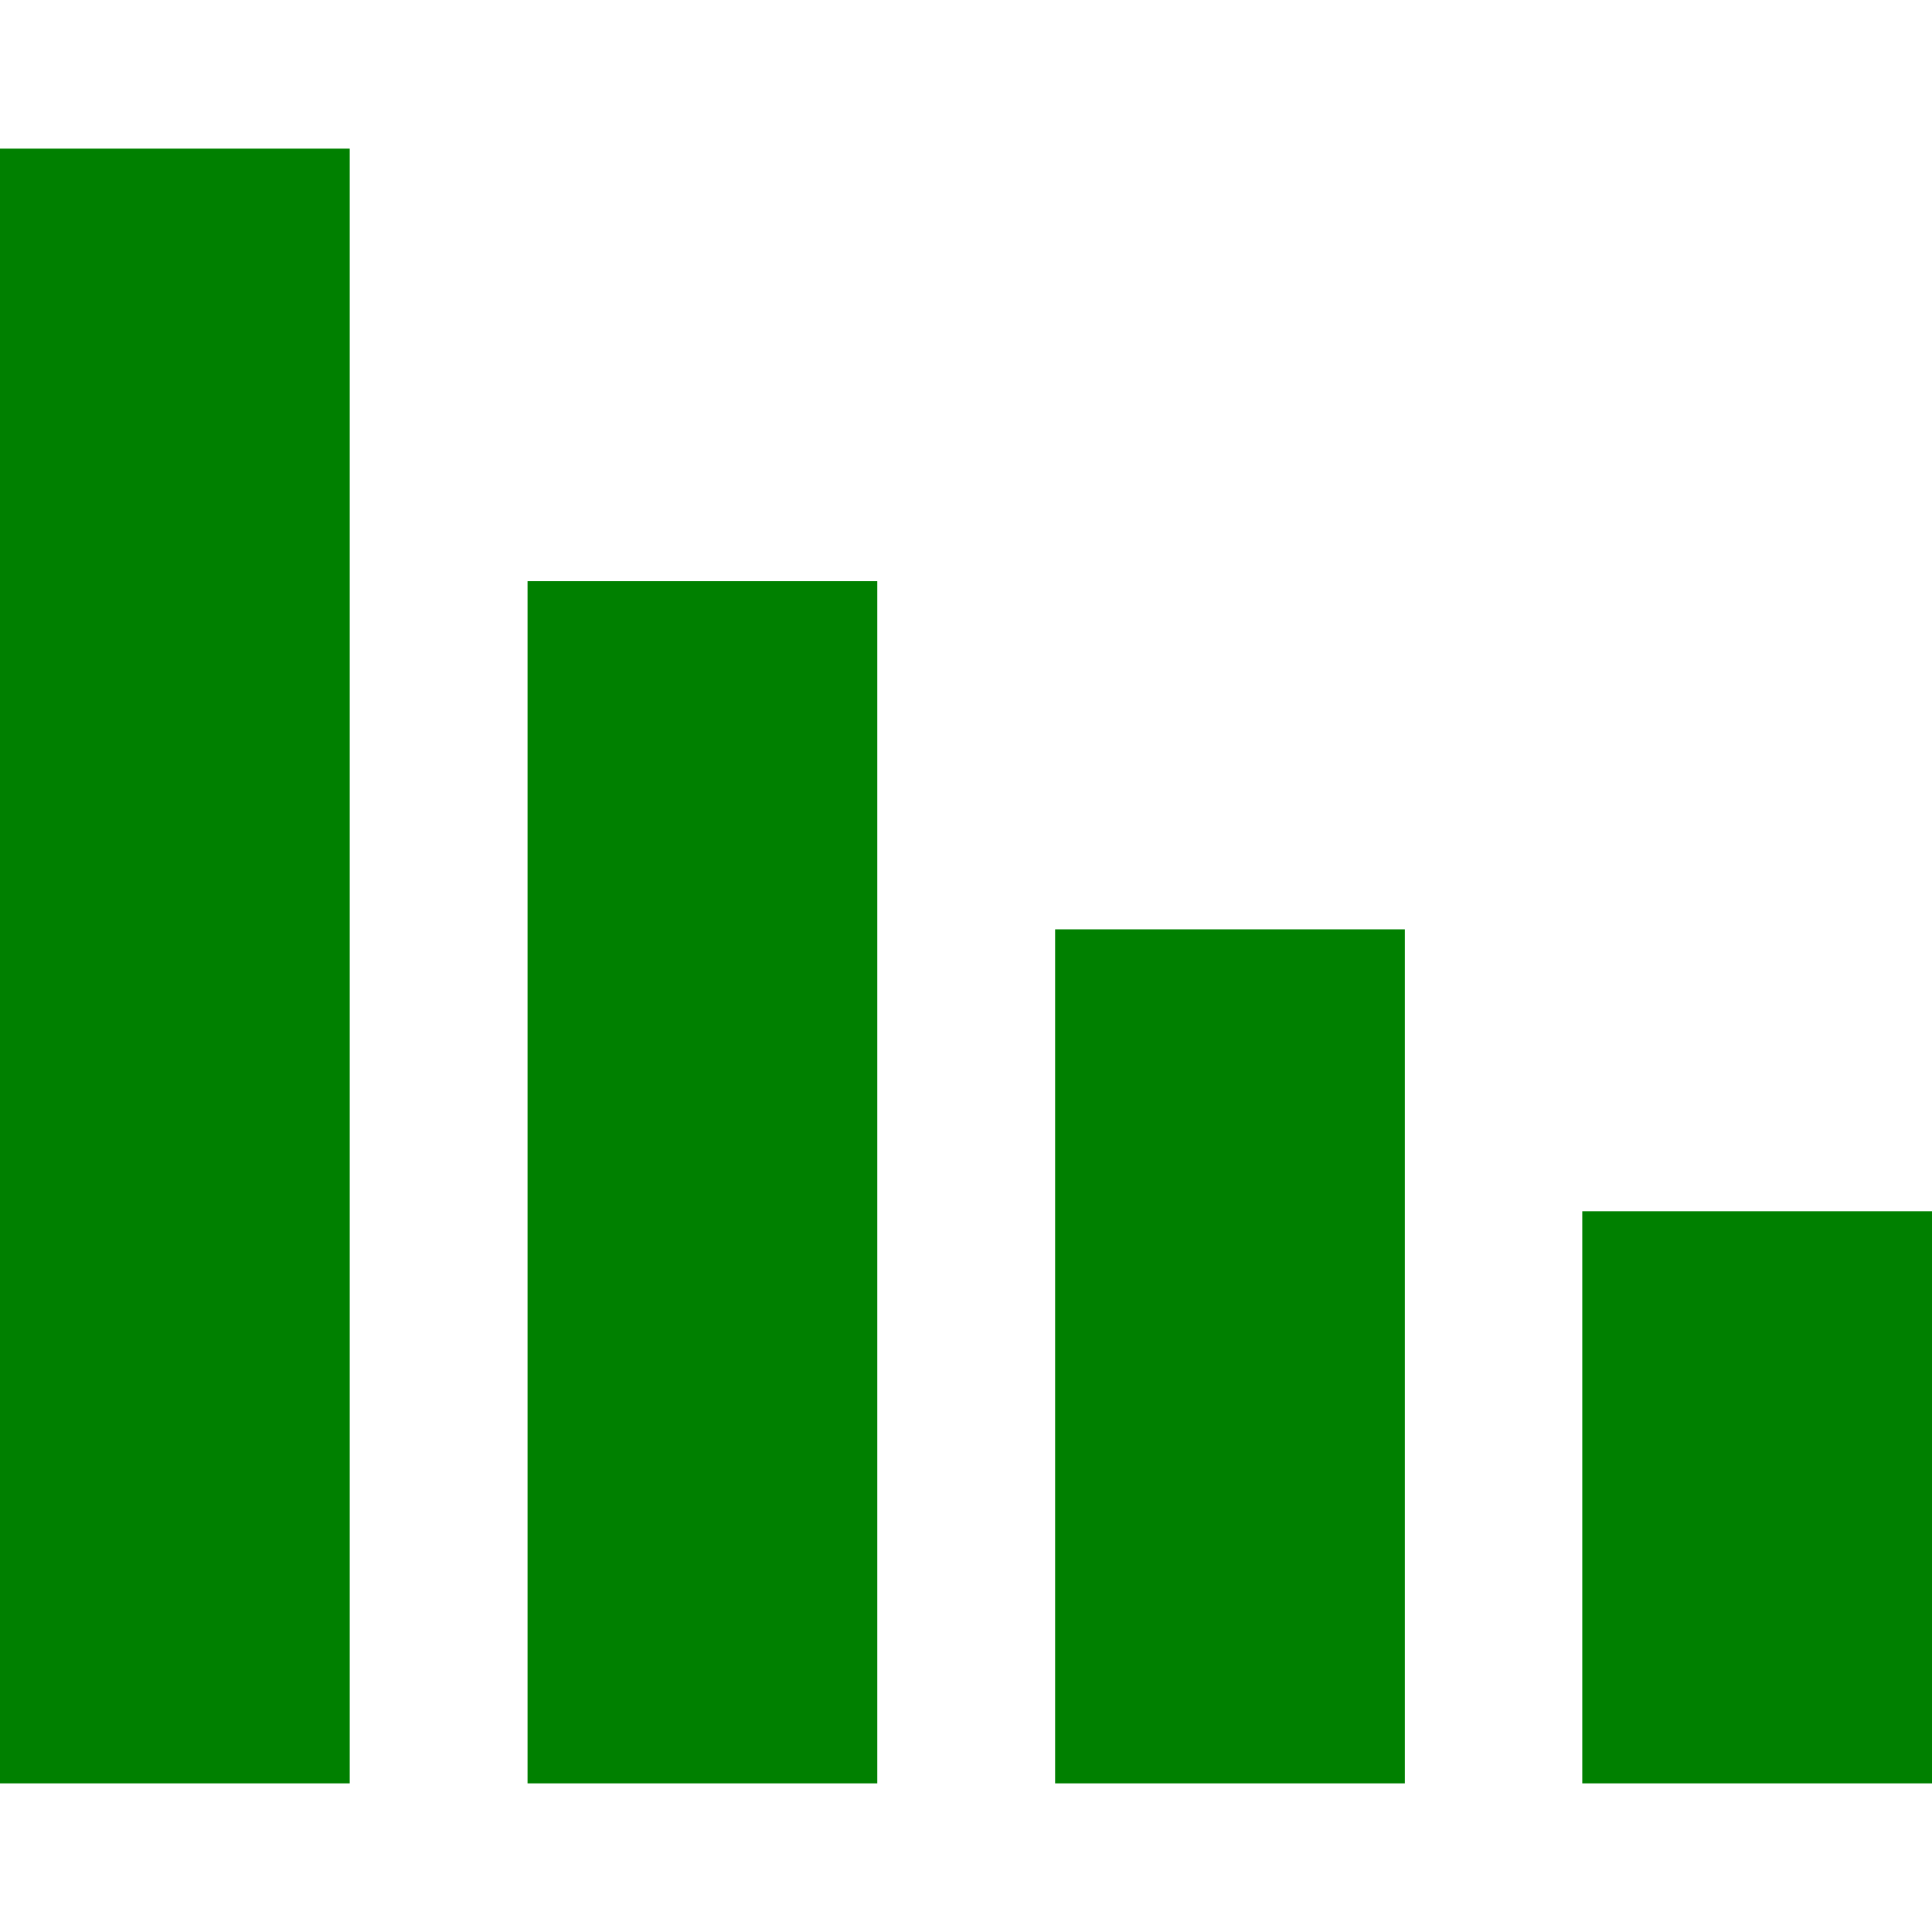
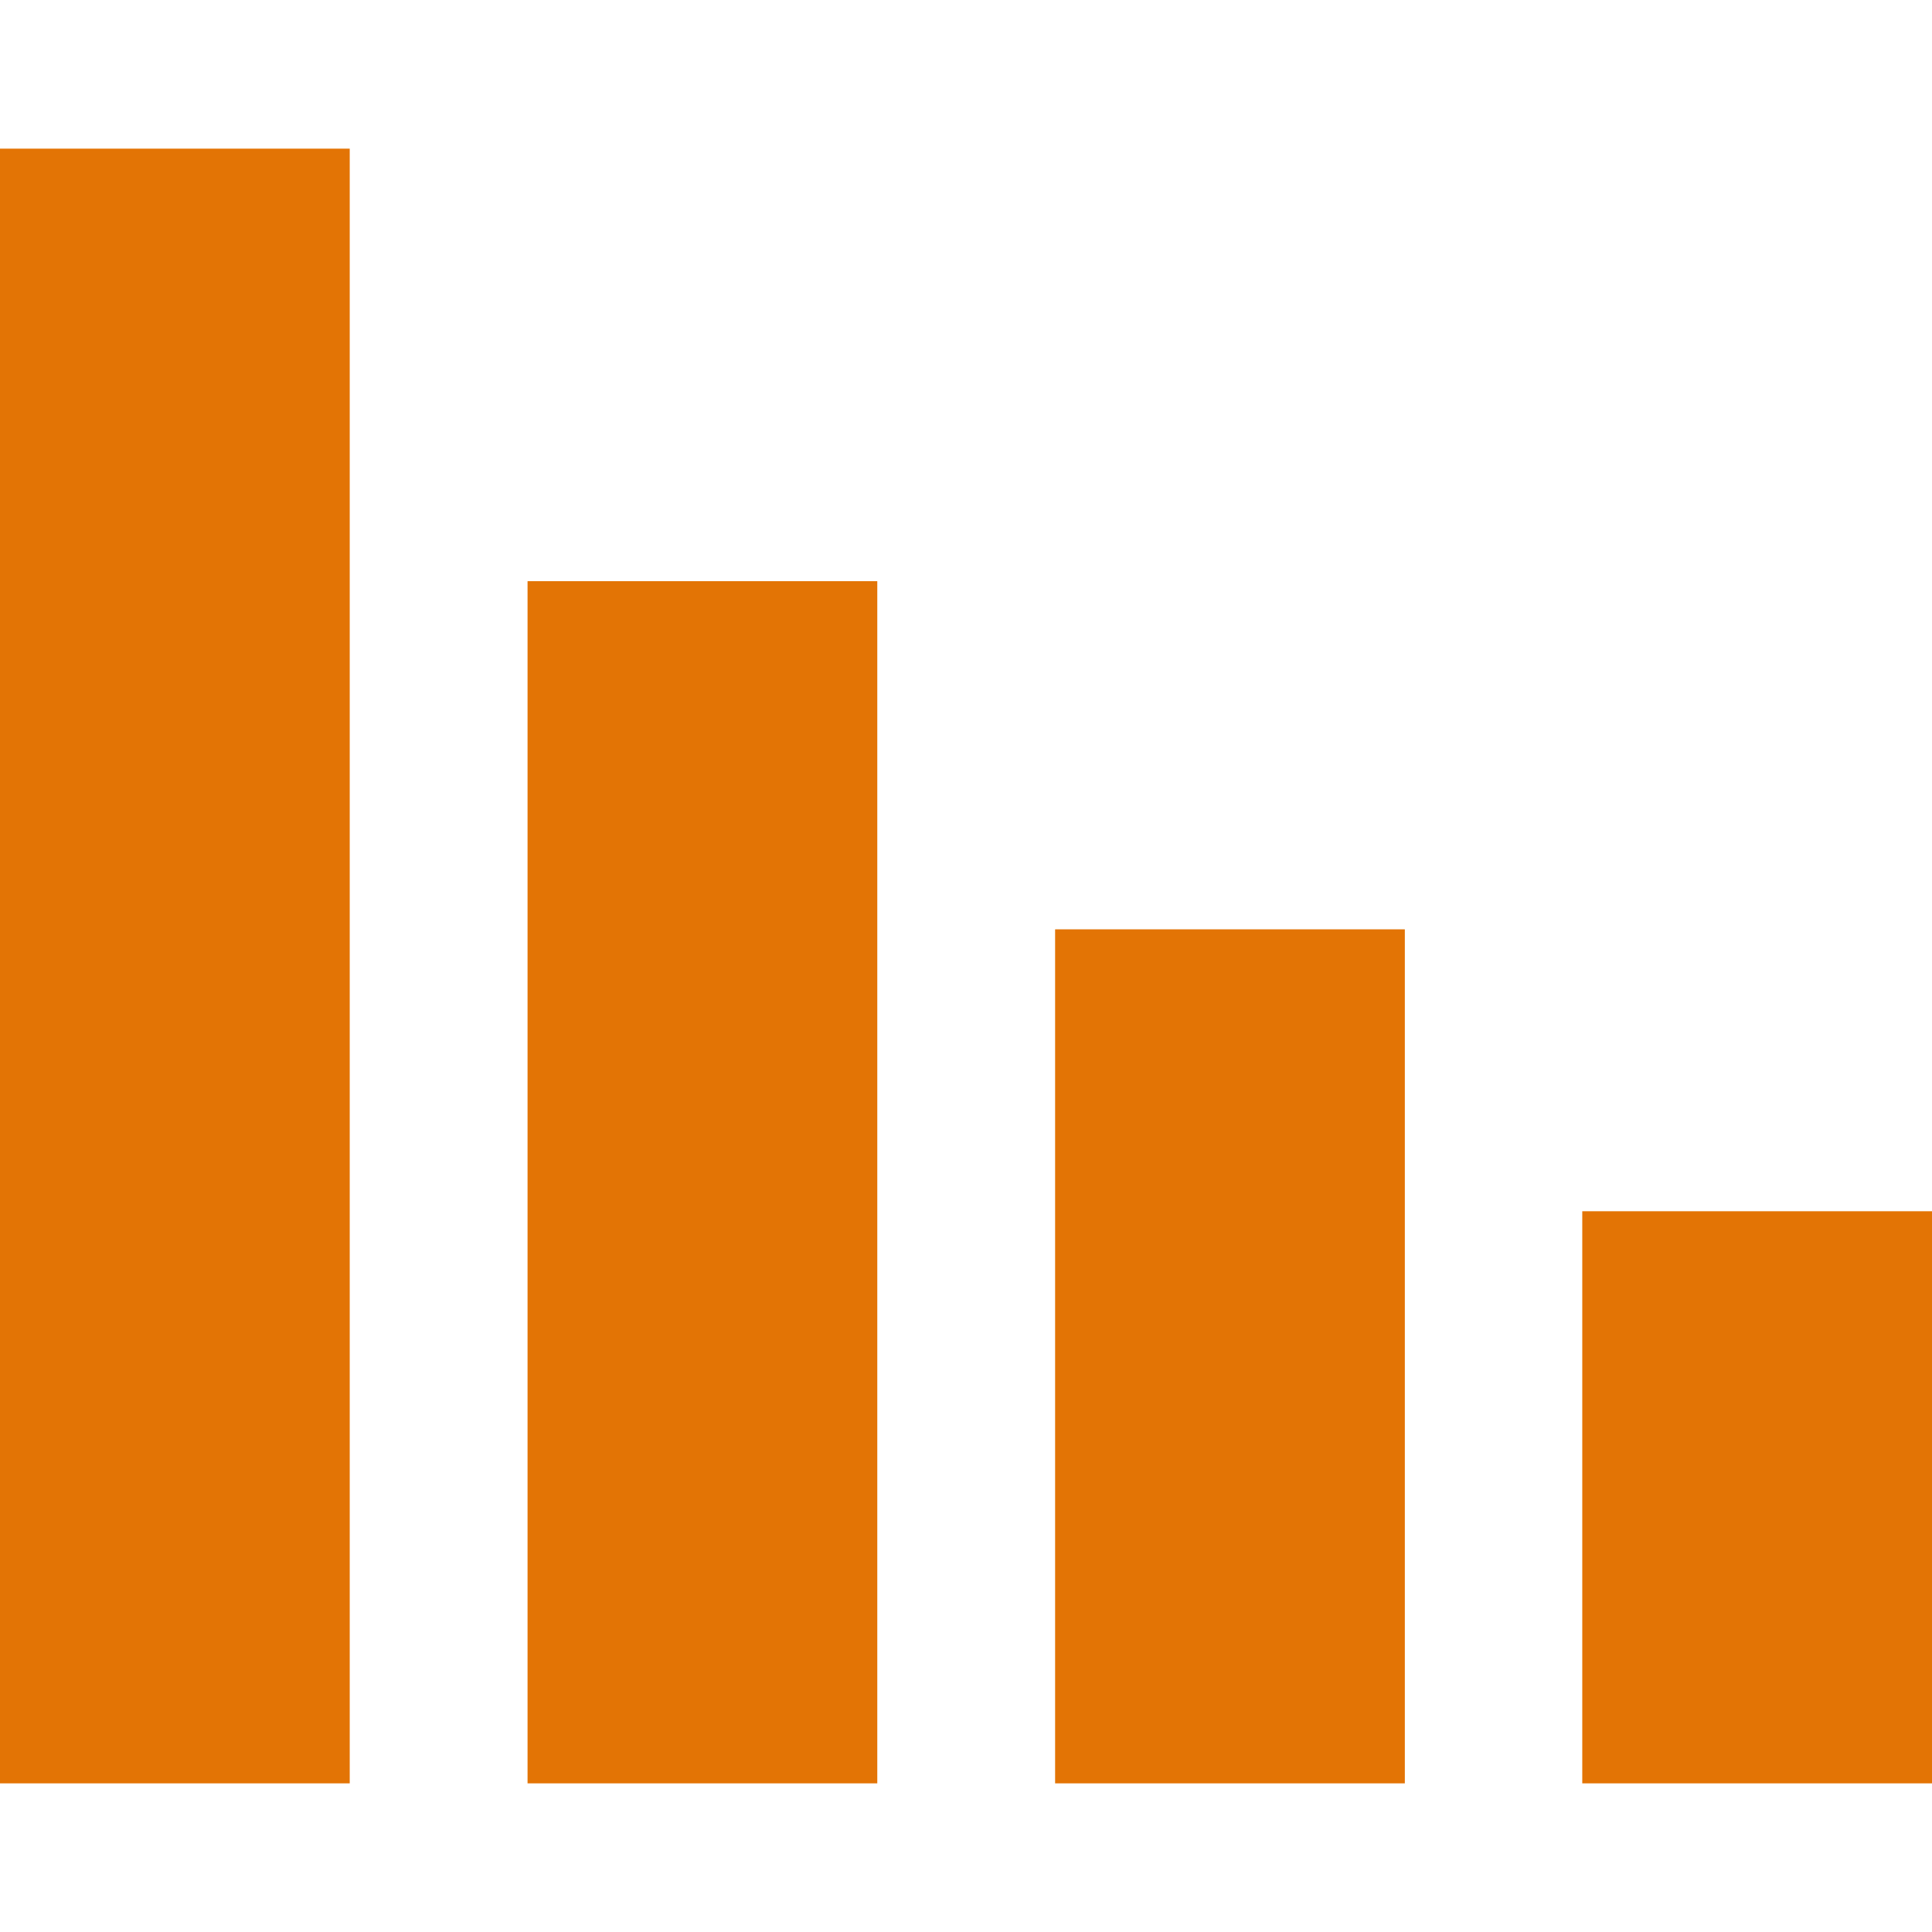
- <svg xmlns="http://www.w3.org/2000/svg" version="1.1" id="Capa_1" x="0px" y="0px" viewBox="0 0 490 490" fill="green" style="enable-background:new 0 0 490 490;" xml:space="preserve">
+ <svg xmlns="http://www.w3.org/2000/svg" version="1.1" id="Capa_1" x="0px" y="0px" viewBox="0 0 490 490" fill="#E37405" style="enable-background:new 0 0 490 490;" xml:space="preserve">
  <g>
    <g>
      <rect y="37.7" width="88.7" height="414.6" />
      <rect x="133.8" y="147.4" width="88.7" height="304.9" />
      <rect x="267.6" y="235.7" width="88.7" height="216.6" />
      <rect x="401.3" y="307.2" width="88.7" height="145.1" />
    </g>
  </g>
  <g>
</g>
  <g>
</g>
  <g>
</g>
  <g>
</g>
  <g>
</g>
  <g>
</g>
  <g>
</g>
  <g>
</g>
  <g>
</g>
  <g>
</g>
  <g>
</g>
  <g>
</g>
  <g>
</g>
  <g>
</g>
  <g>
</g>
</svg>
